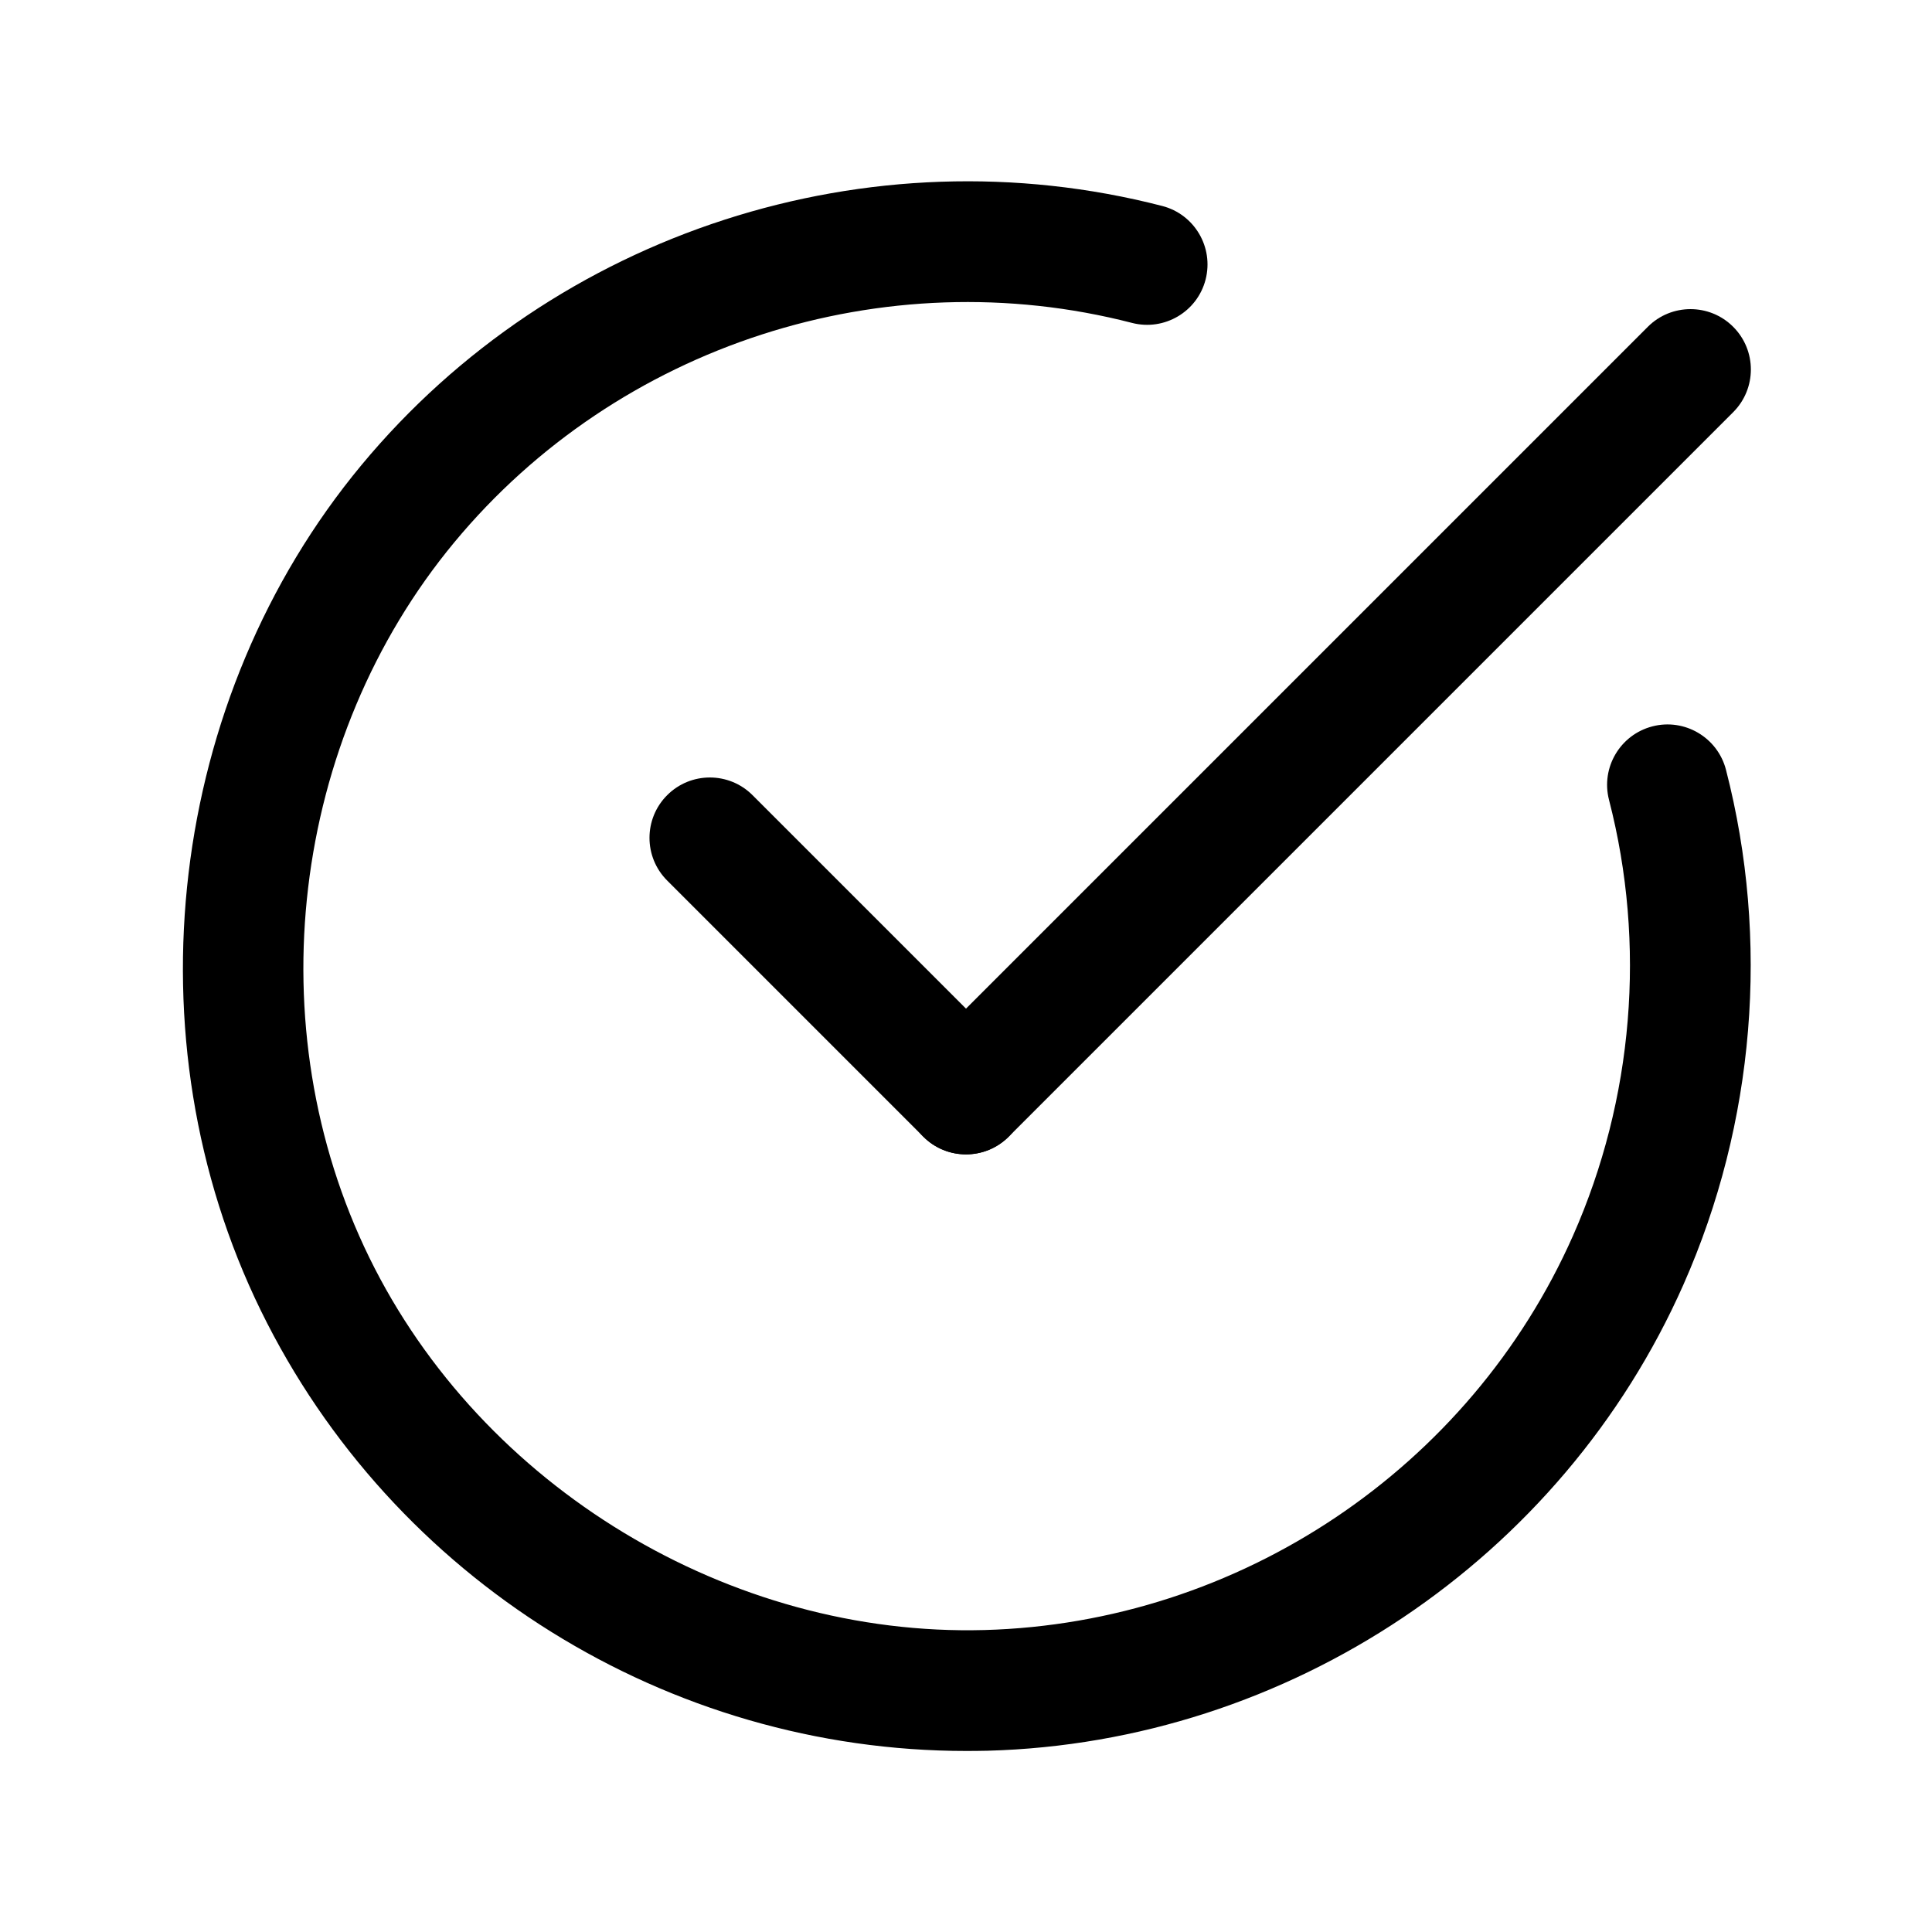
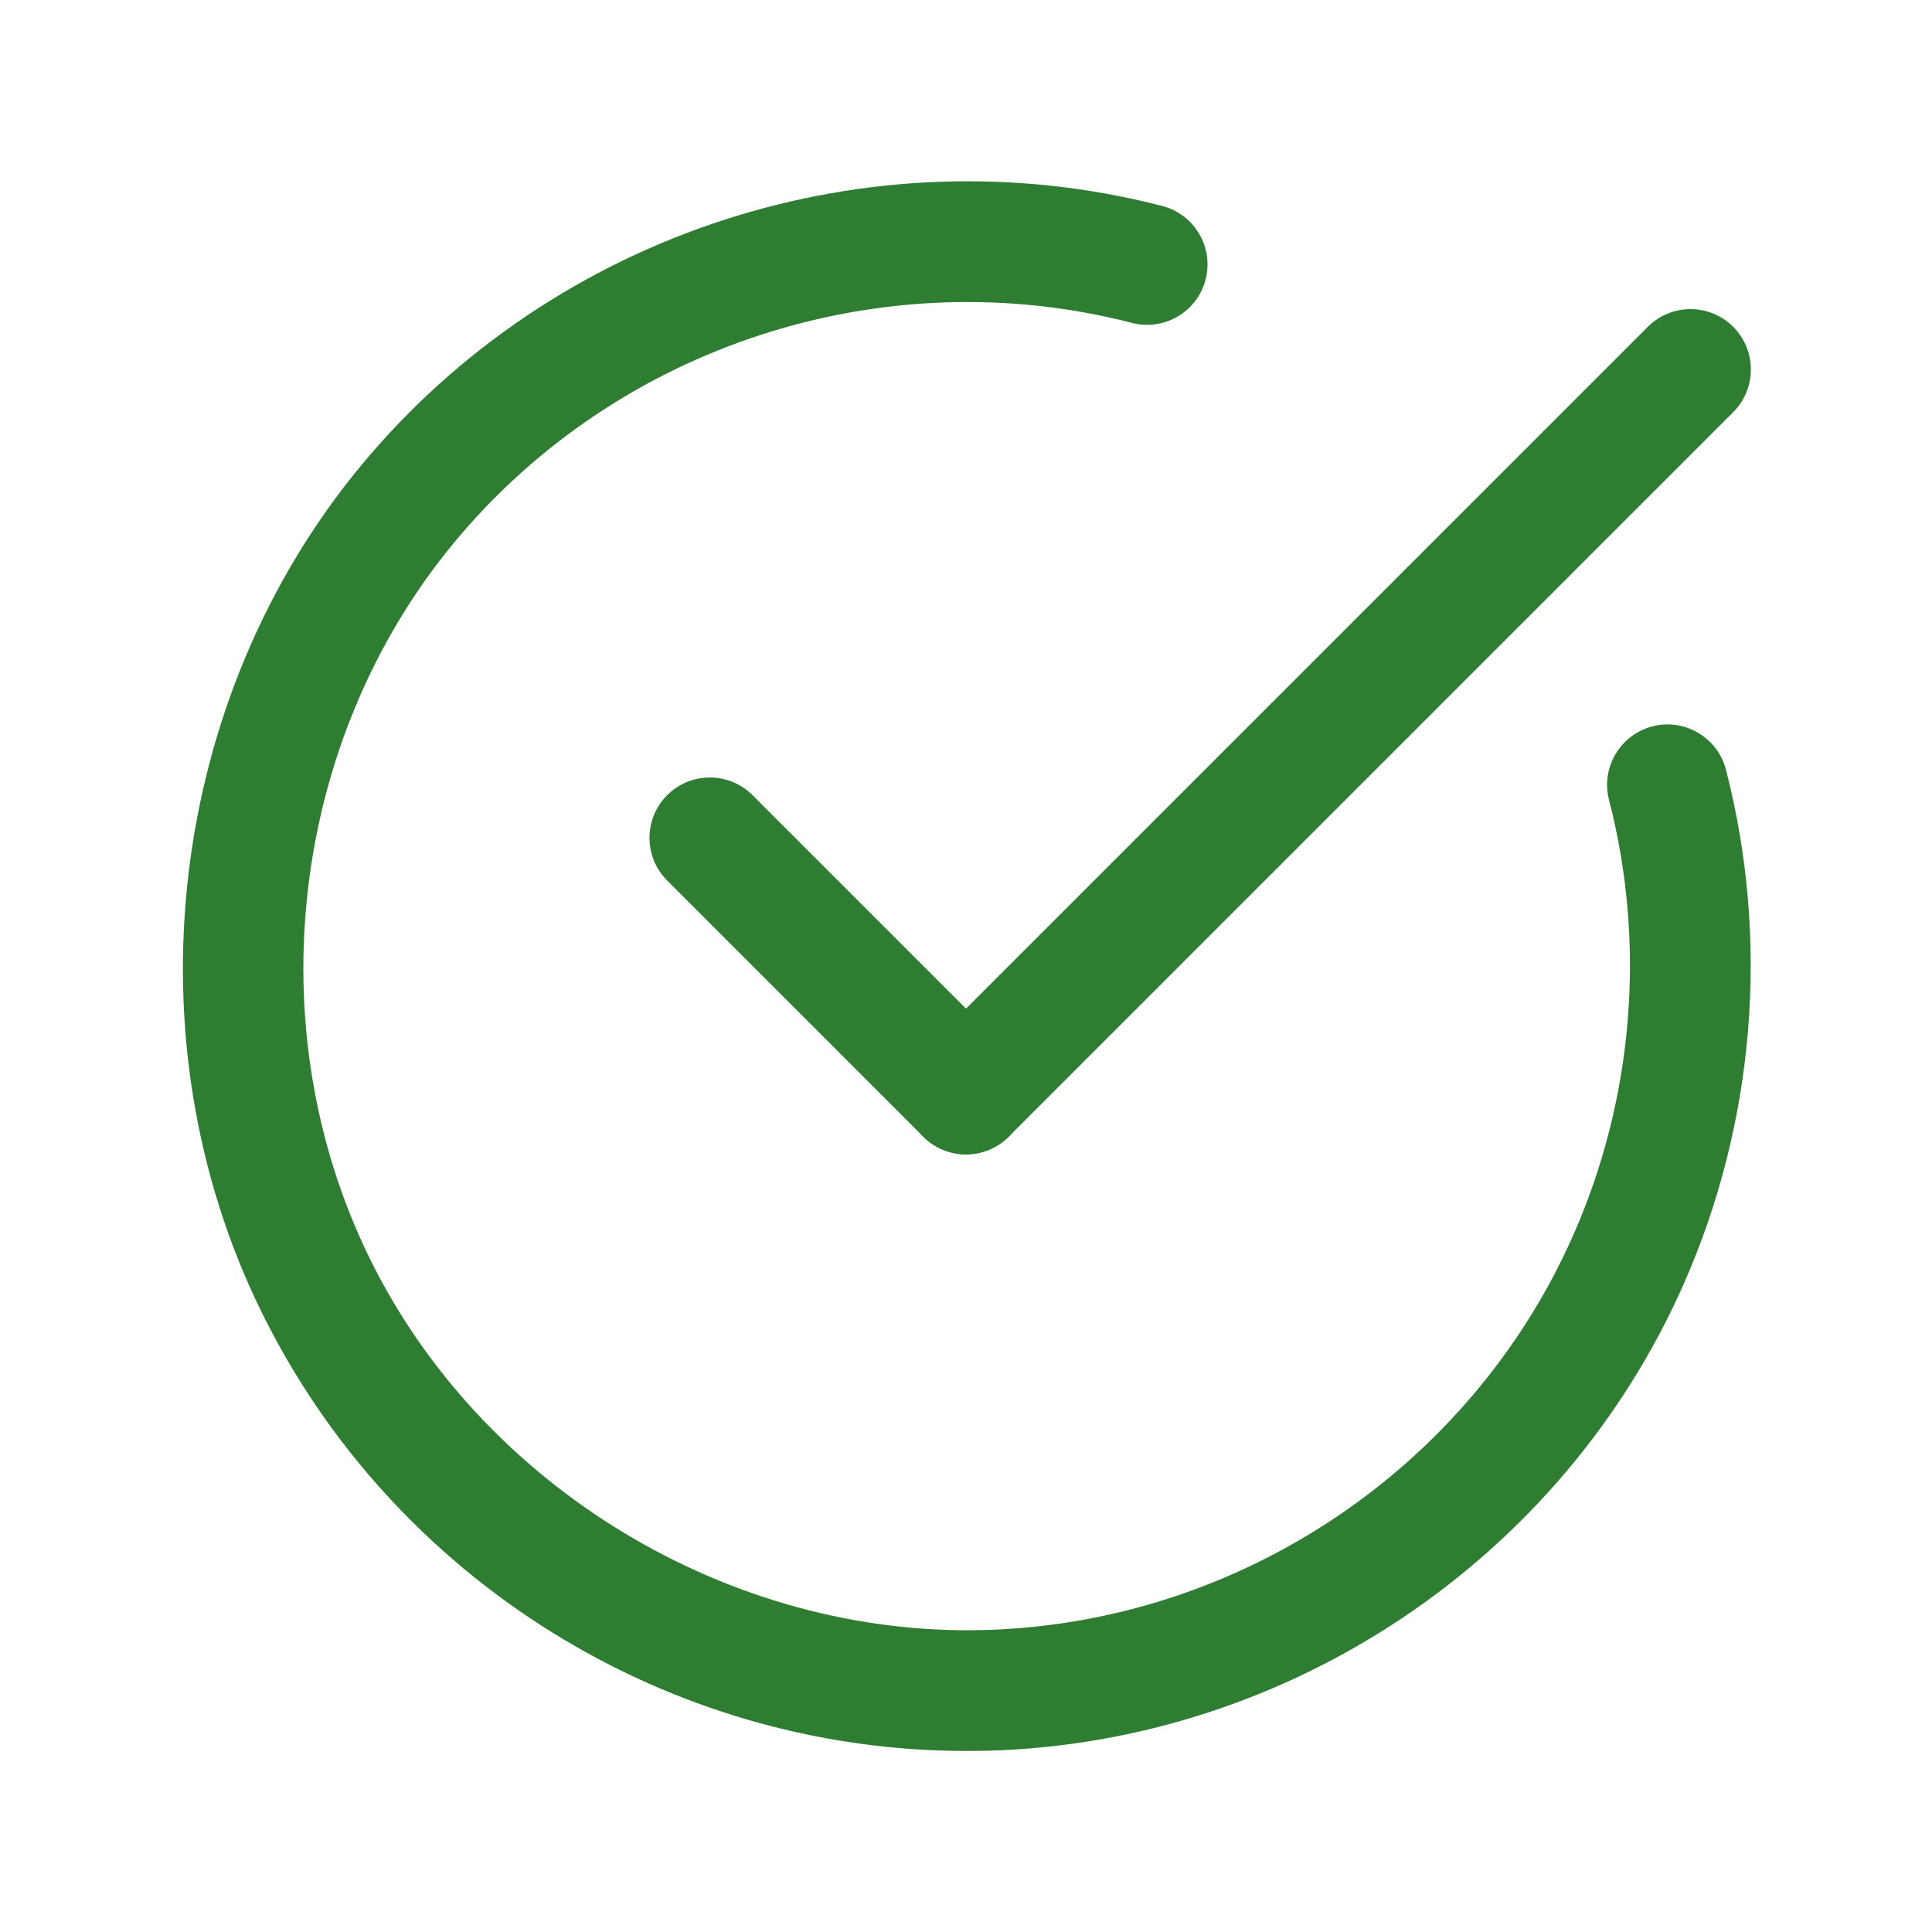
- <svg xmlns="http://www.w3.org/2000/svg" id="Layer_1" enable-background="new 0 0 64 64" height="15" viewBox="0 0 64 64" width="15">
+ <svg xmlns="http://www.w3.org/2000/svg" id="Layer_1" enable-background="new 0 0 64 64" height="15" viewBox="0 0 64 64" width="15" fill="currentColor">
  <g>
-     <path d="m32.016 58.003c-9.888.001-19.006-5.665-23.373-14.583-4.419-9.027-3.081-20.285 3.331-28.014 6.405-7.721 16.818-11.09 26.526-8.583 1.069.276 1.712 1.367 1.437 2.437-.276 1.07-1.368 1.712-2.437 1.437-8.212-2.121-17.026.729-22.447 7.264-5.424 6.539-6.556 16.064-2.817 23.702 3.725 7.608 11.942 12.564 20.376 12.334 8.433-.23 16.086-5.359 19.497-13.066 2.003-4.526 2.427-9.651 1.192-14.432-.276-1.069.367-2.16 1.437-2.437 1.067-.277 2.16.367 2.437 1.437 1.458 5.649.959 11.705-1.407 17.051-4.032 9.11-13.079 15.173-23.046 15.445-.236.005-.472.008-.706.008z" />
+     <path fill="rgb(46, 125, 50)" d="m32.016 58.003c-9.888.001-19.006-5.665-23.373-14.583-4.419-9.027-3.081-20.285 3.331-28.014 6.405-7.721 16.818-11.09 26.526-8.583 1.069.276 1.712 1.367 1.437 2.437-.276 1.07-1.368 1.712-2.437 1.437-8.212-2.121-17.026.729-22.447 7.264-5.424 6.539-6.556 16.064-2.817 23.702 3.725 7.608 11.942 12.564 20.376 12.334 8.433-.23 16.086-5.359 19.497-13.066 2.003-4.526 2.427-9.651 1.192-14.432-.276-1.069.367-2.16 1.437-2.437 1.067-.277 2.16.367 2.437 1.437 1.458 5.649.959 11.705-1.407 17.051-4.032 9.11-13.079 15.173-23.046 15.445-.236.005-.472.008-.706.008z" />
  </g>
  <g>
-     <path d="m32 38.24c-.512 0-1.024-.195-1.414-.586-.781-.781-.781-2.047 0-2.828l24-24c.78-.781 2.048-.781 2.828 0 .781.781.781 2.047 0 2.828l-24 24c-.39.39-.902.586-1.414.586z" />
+     <path fill="rgb(46, 125, 50)" d="m32 38.24c-.512 0-1.024-.195-1.414-.586-.781-.781-.781-2.047 0-2.828l24-24c.78-.781 2.048-.781 2.828 0 .781.781.781 2.047 0 2.828l-24 24c-.39.39-.902.586-1.414.586z" />
  </g>
  <g>
-     <path d="m32 38.24c-.512 0-1.024-.195-1.414-.586l-8.485-8.485c-.781-.781-.781-2.047 0-2.828.78-.781 2.048-.781 2.828 0l8.485 8.485c.781.781.781 2.047 0 2.828-.39.39-.902.586-1.414.586z" />
+     <path fill="rgb(46, 125, 50)" d="m32 38.24c-.512 0-1.024-.195-1.414-.586l-8.485-8.485c-.781-.781-.781-2.047 0-2.828.78-.781 2.048-.781 2.828 0l8.485 8.485c.781.781.781 2.047 0 2.828-.39.39-.902.586-1.414.586z" />
  </g>
</svg>
